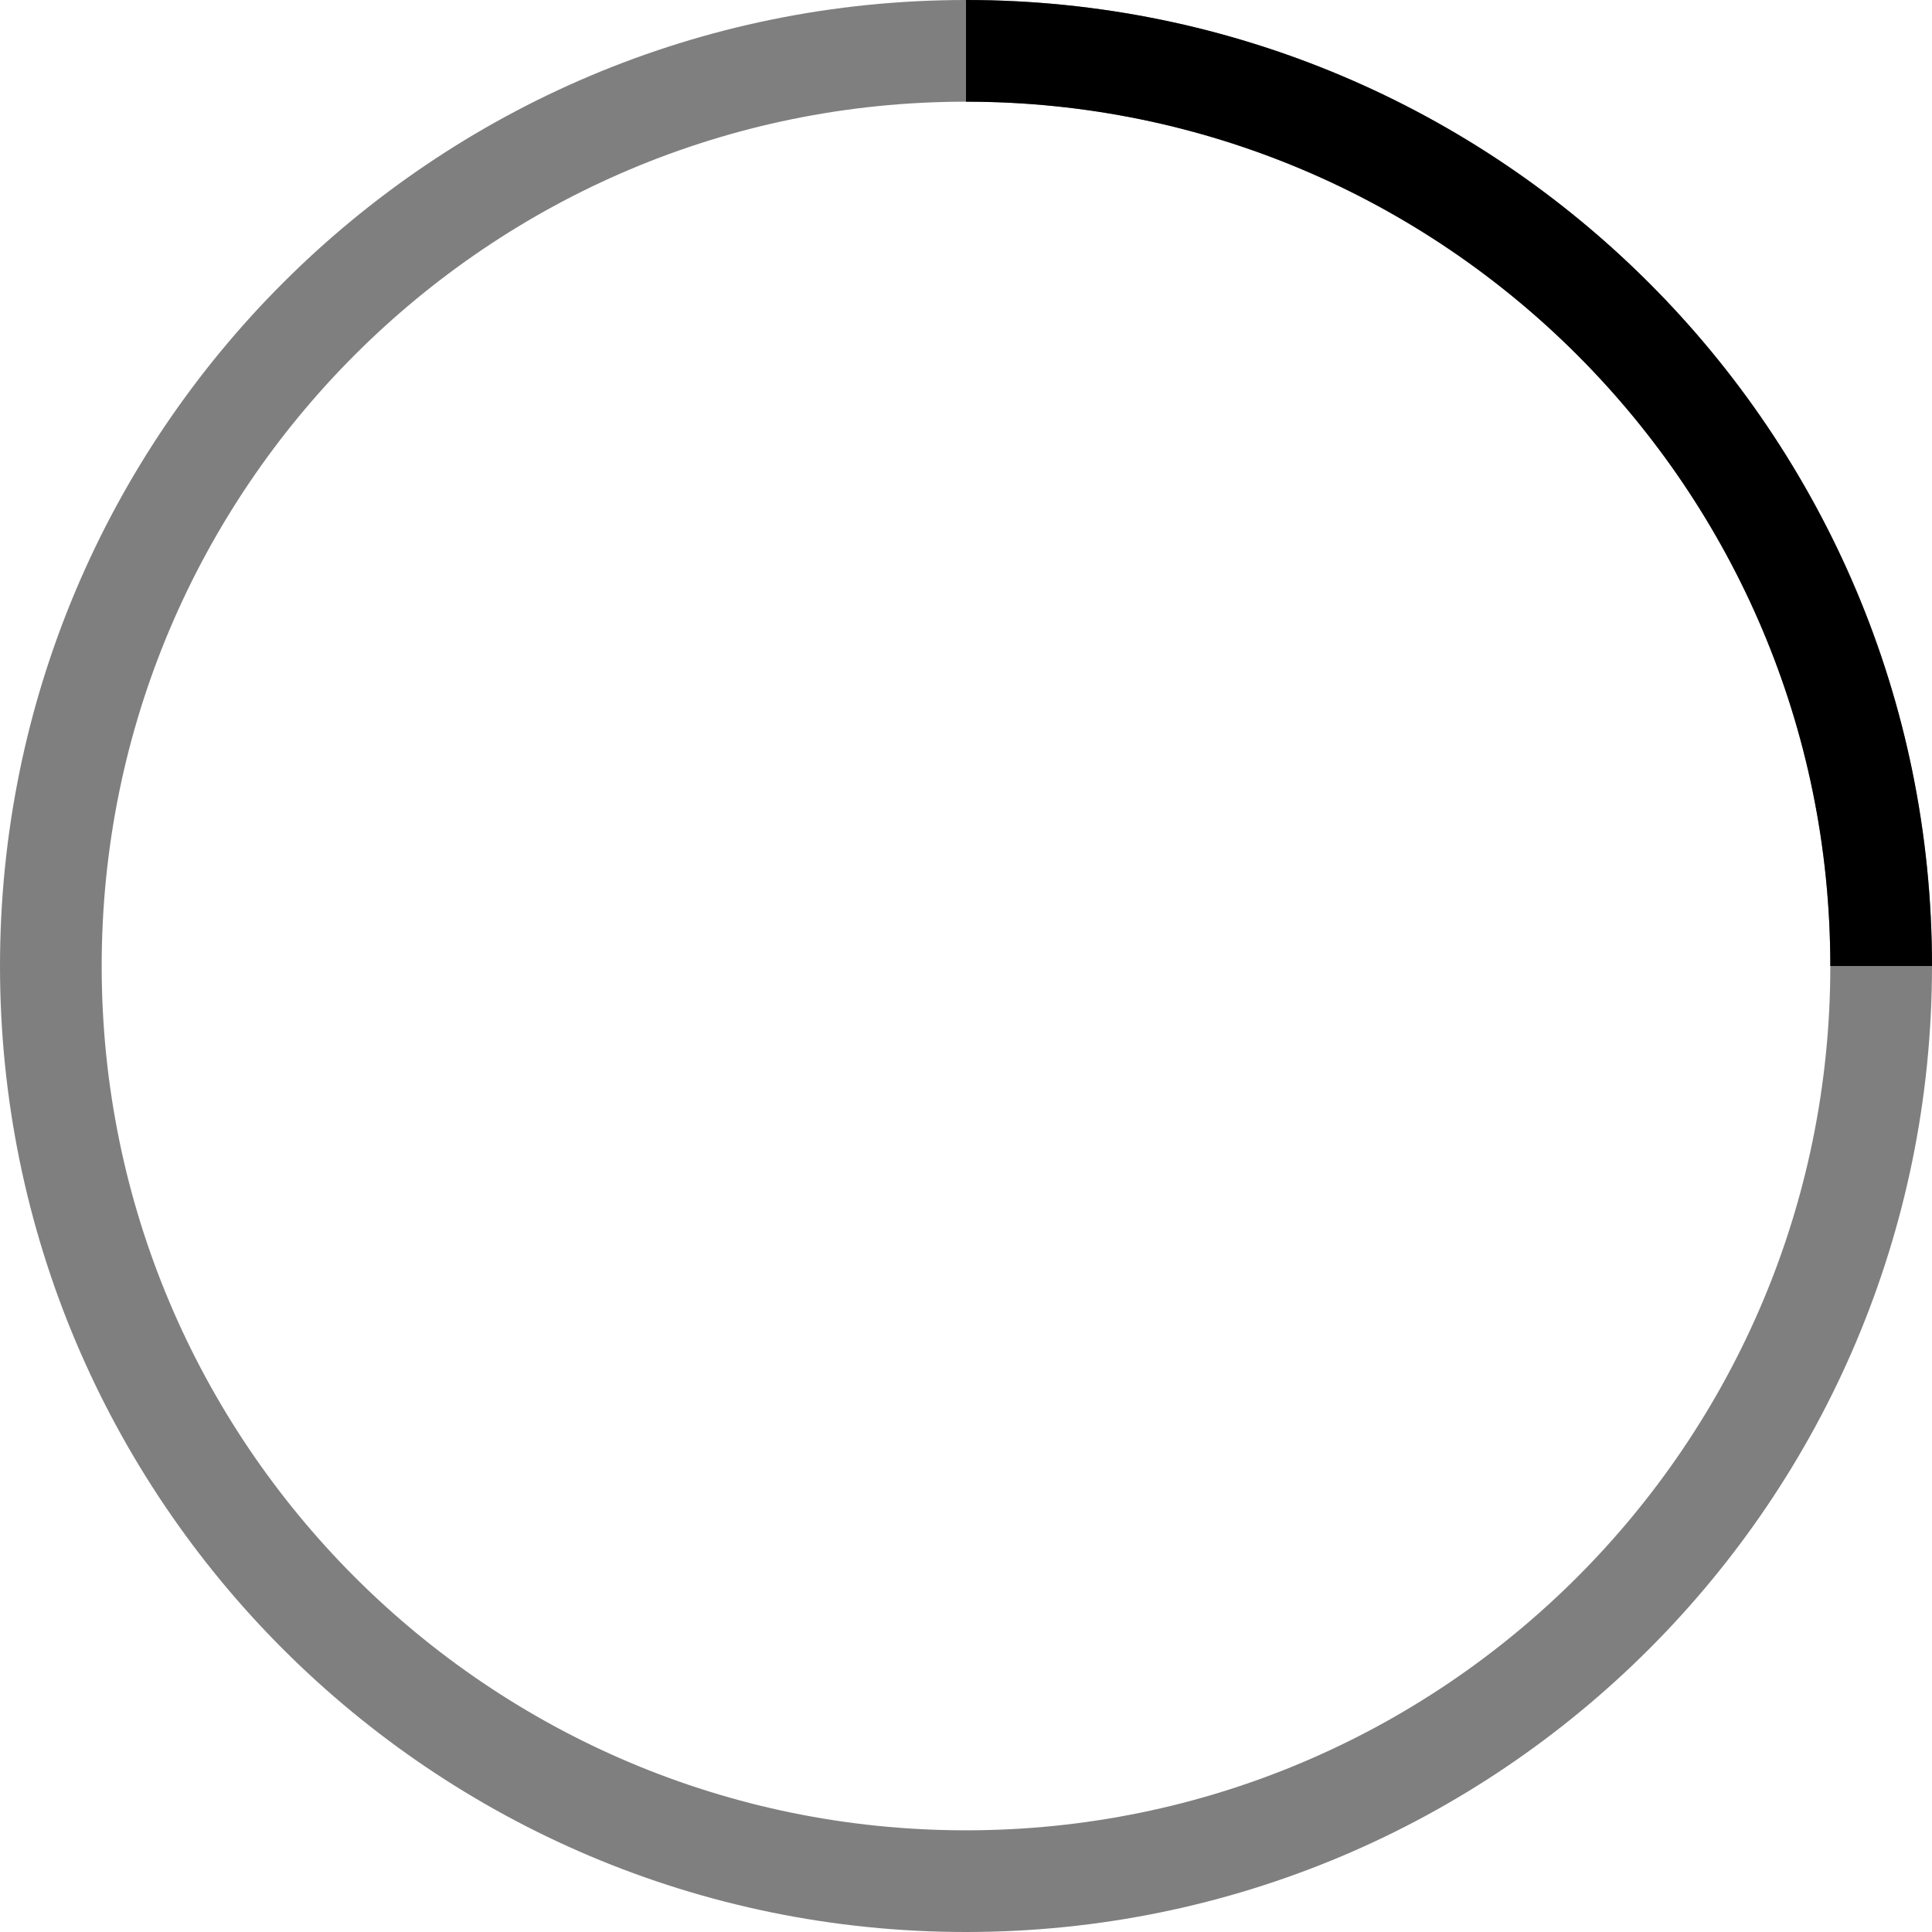
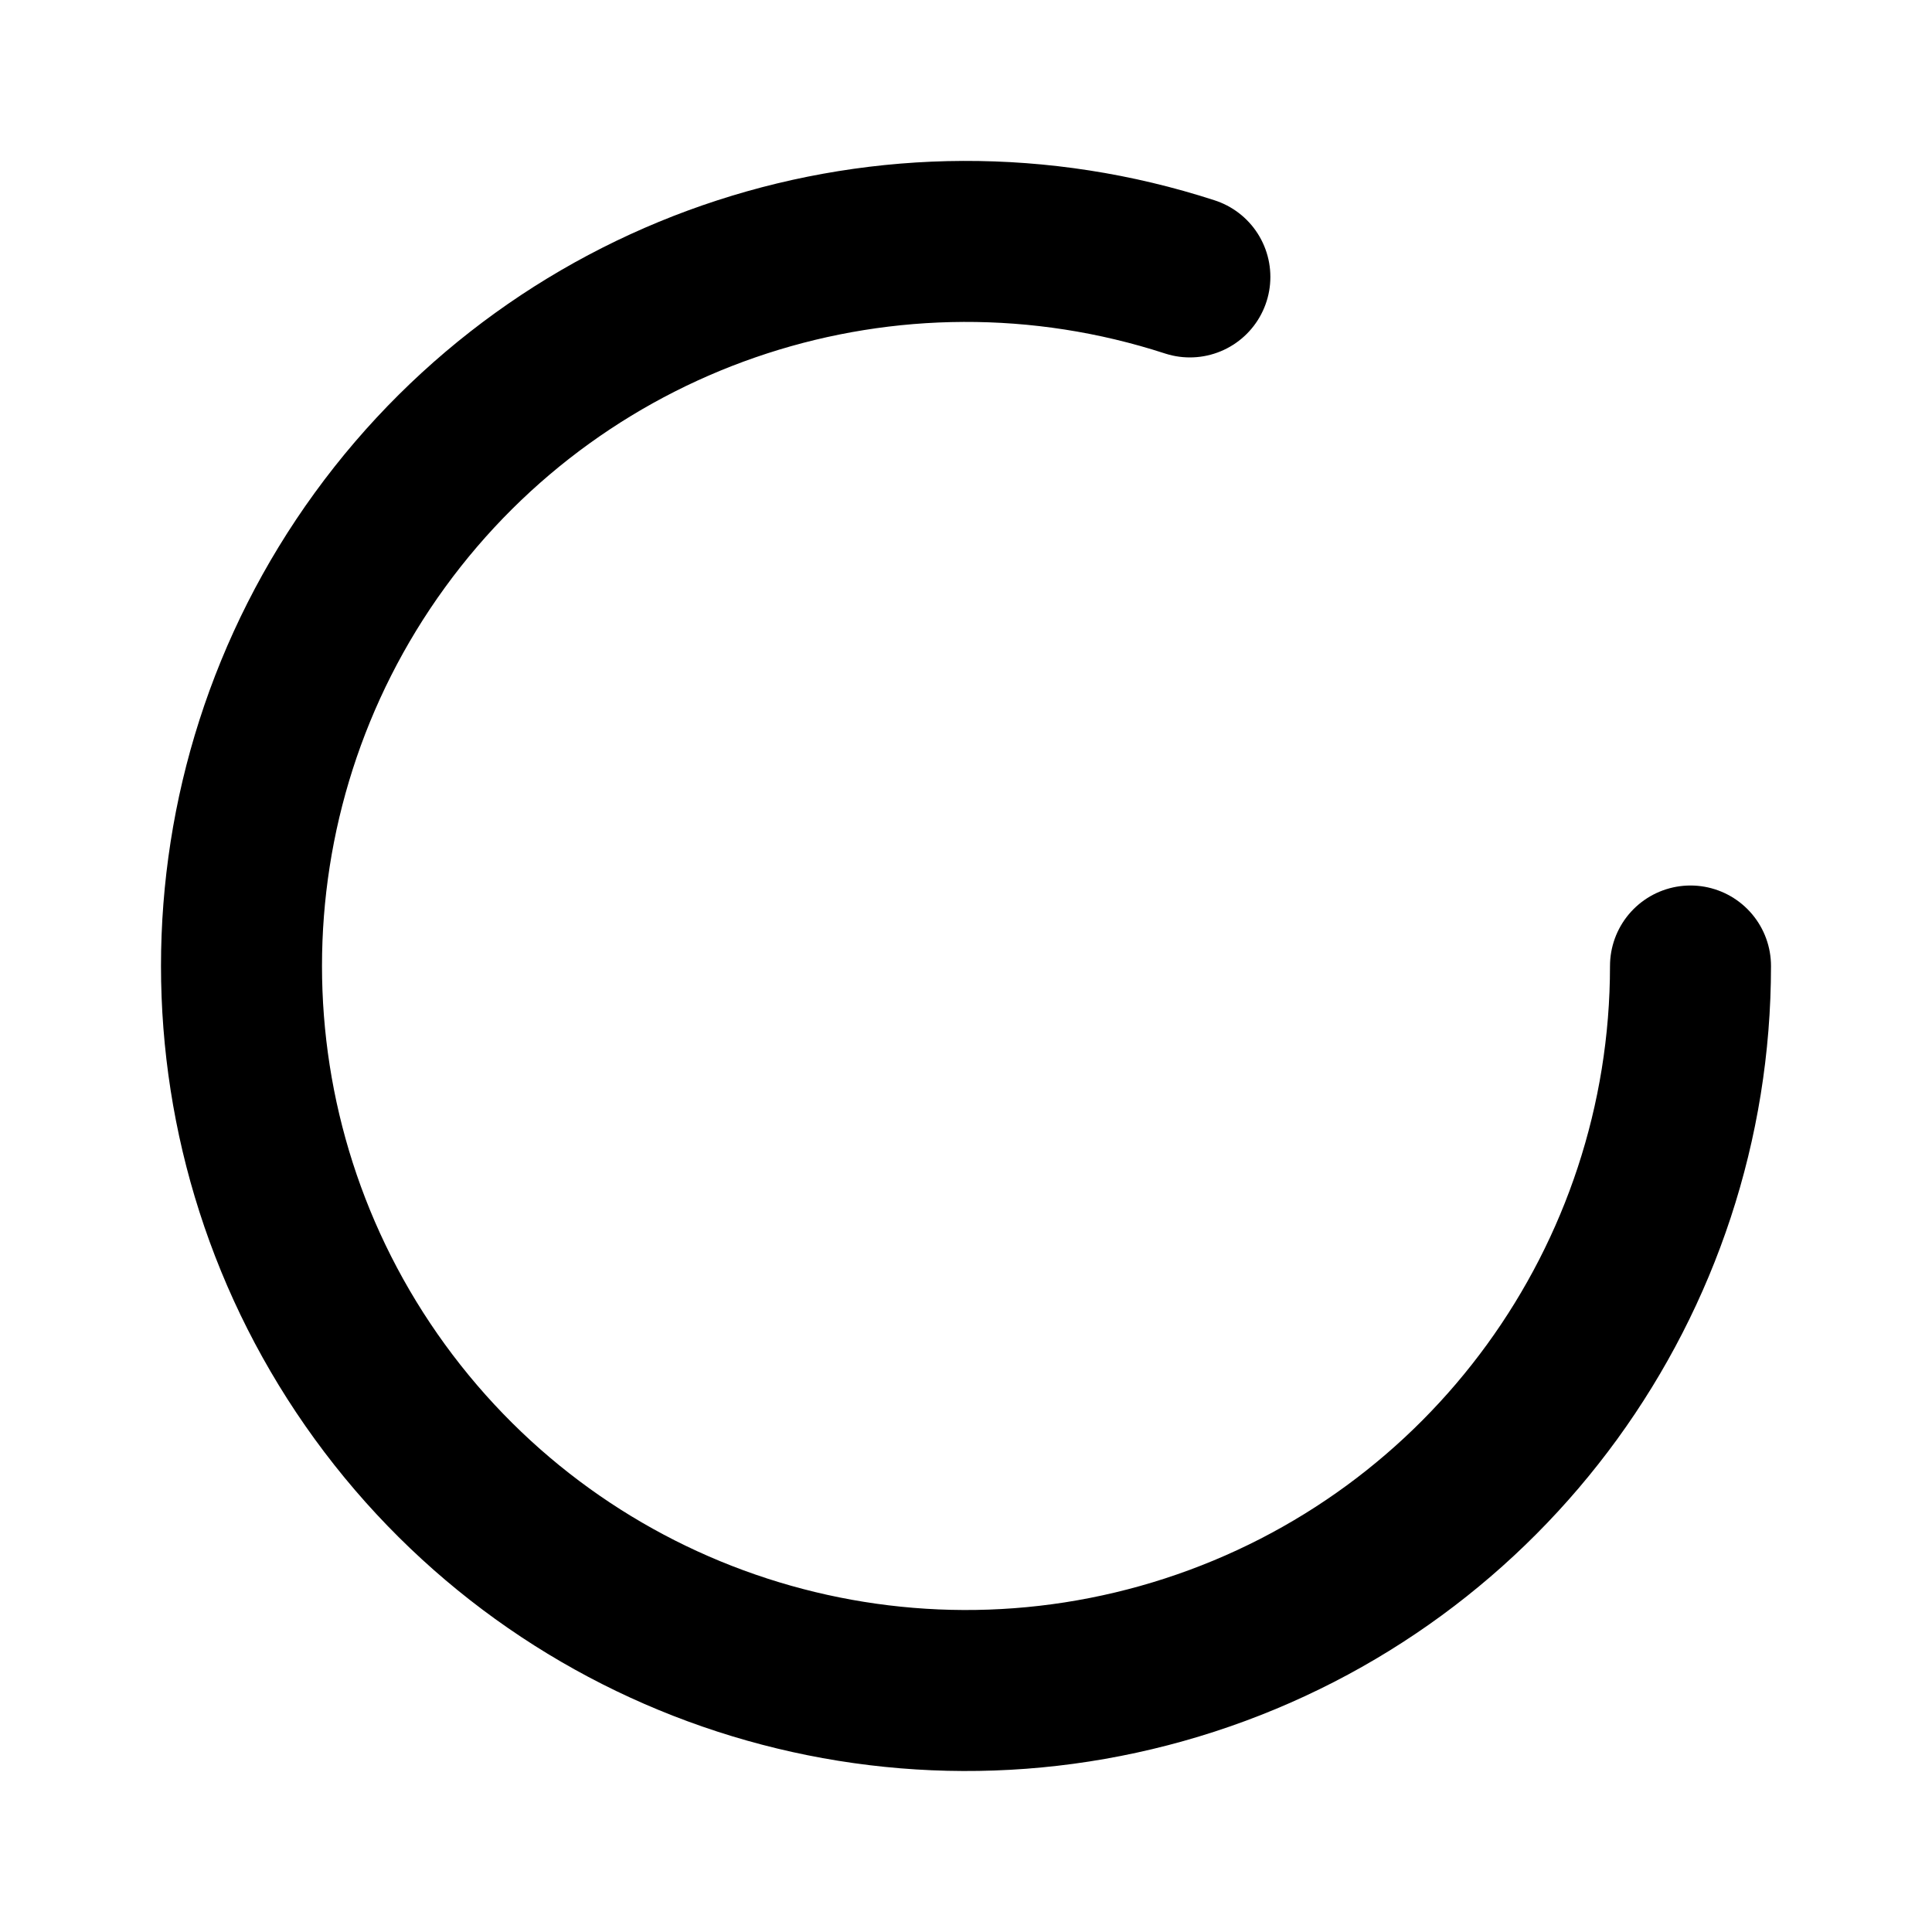
- <svg xmlns="http://www.w3.org/2000/svg" width="38" height="38" viewBox="0 0 38 38" stroke="#000">
-   <g fill="none" fill-rule="evenodd">
-     <g transform="translate(1 1)" stroke-width="2">
-       <circle stroke-opacity=".5" cx="18" cy="18" r="18" />
-       <path d="M36 18c0-9.94-8.06-18-18-18">
-         <animateTransform attributeName="transform" type="rotate" from="0 18 18" to="360 18 18" dur="5s" repeatCount="indefinite" />
-       </path>
-     </g>
-   </g>
+ <svg xmlns="http://www.w3.org/2000/svg" width="24" height="24" viewBox="0 0 24 24" fill="none" stroke="#000000" stroke-width="2" stroke-linecap="round" stroke-linejoin="round">
+   <path d="M21 12a9 9 0 11-6.219-8.56" />
</svg>
